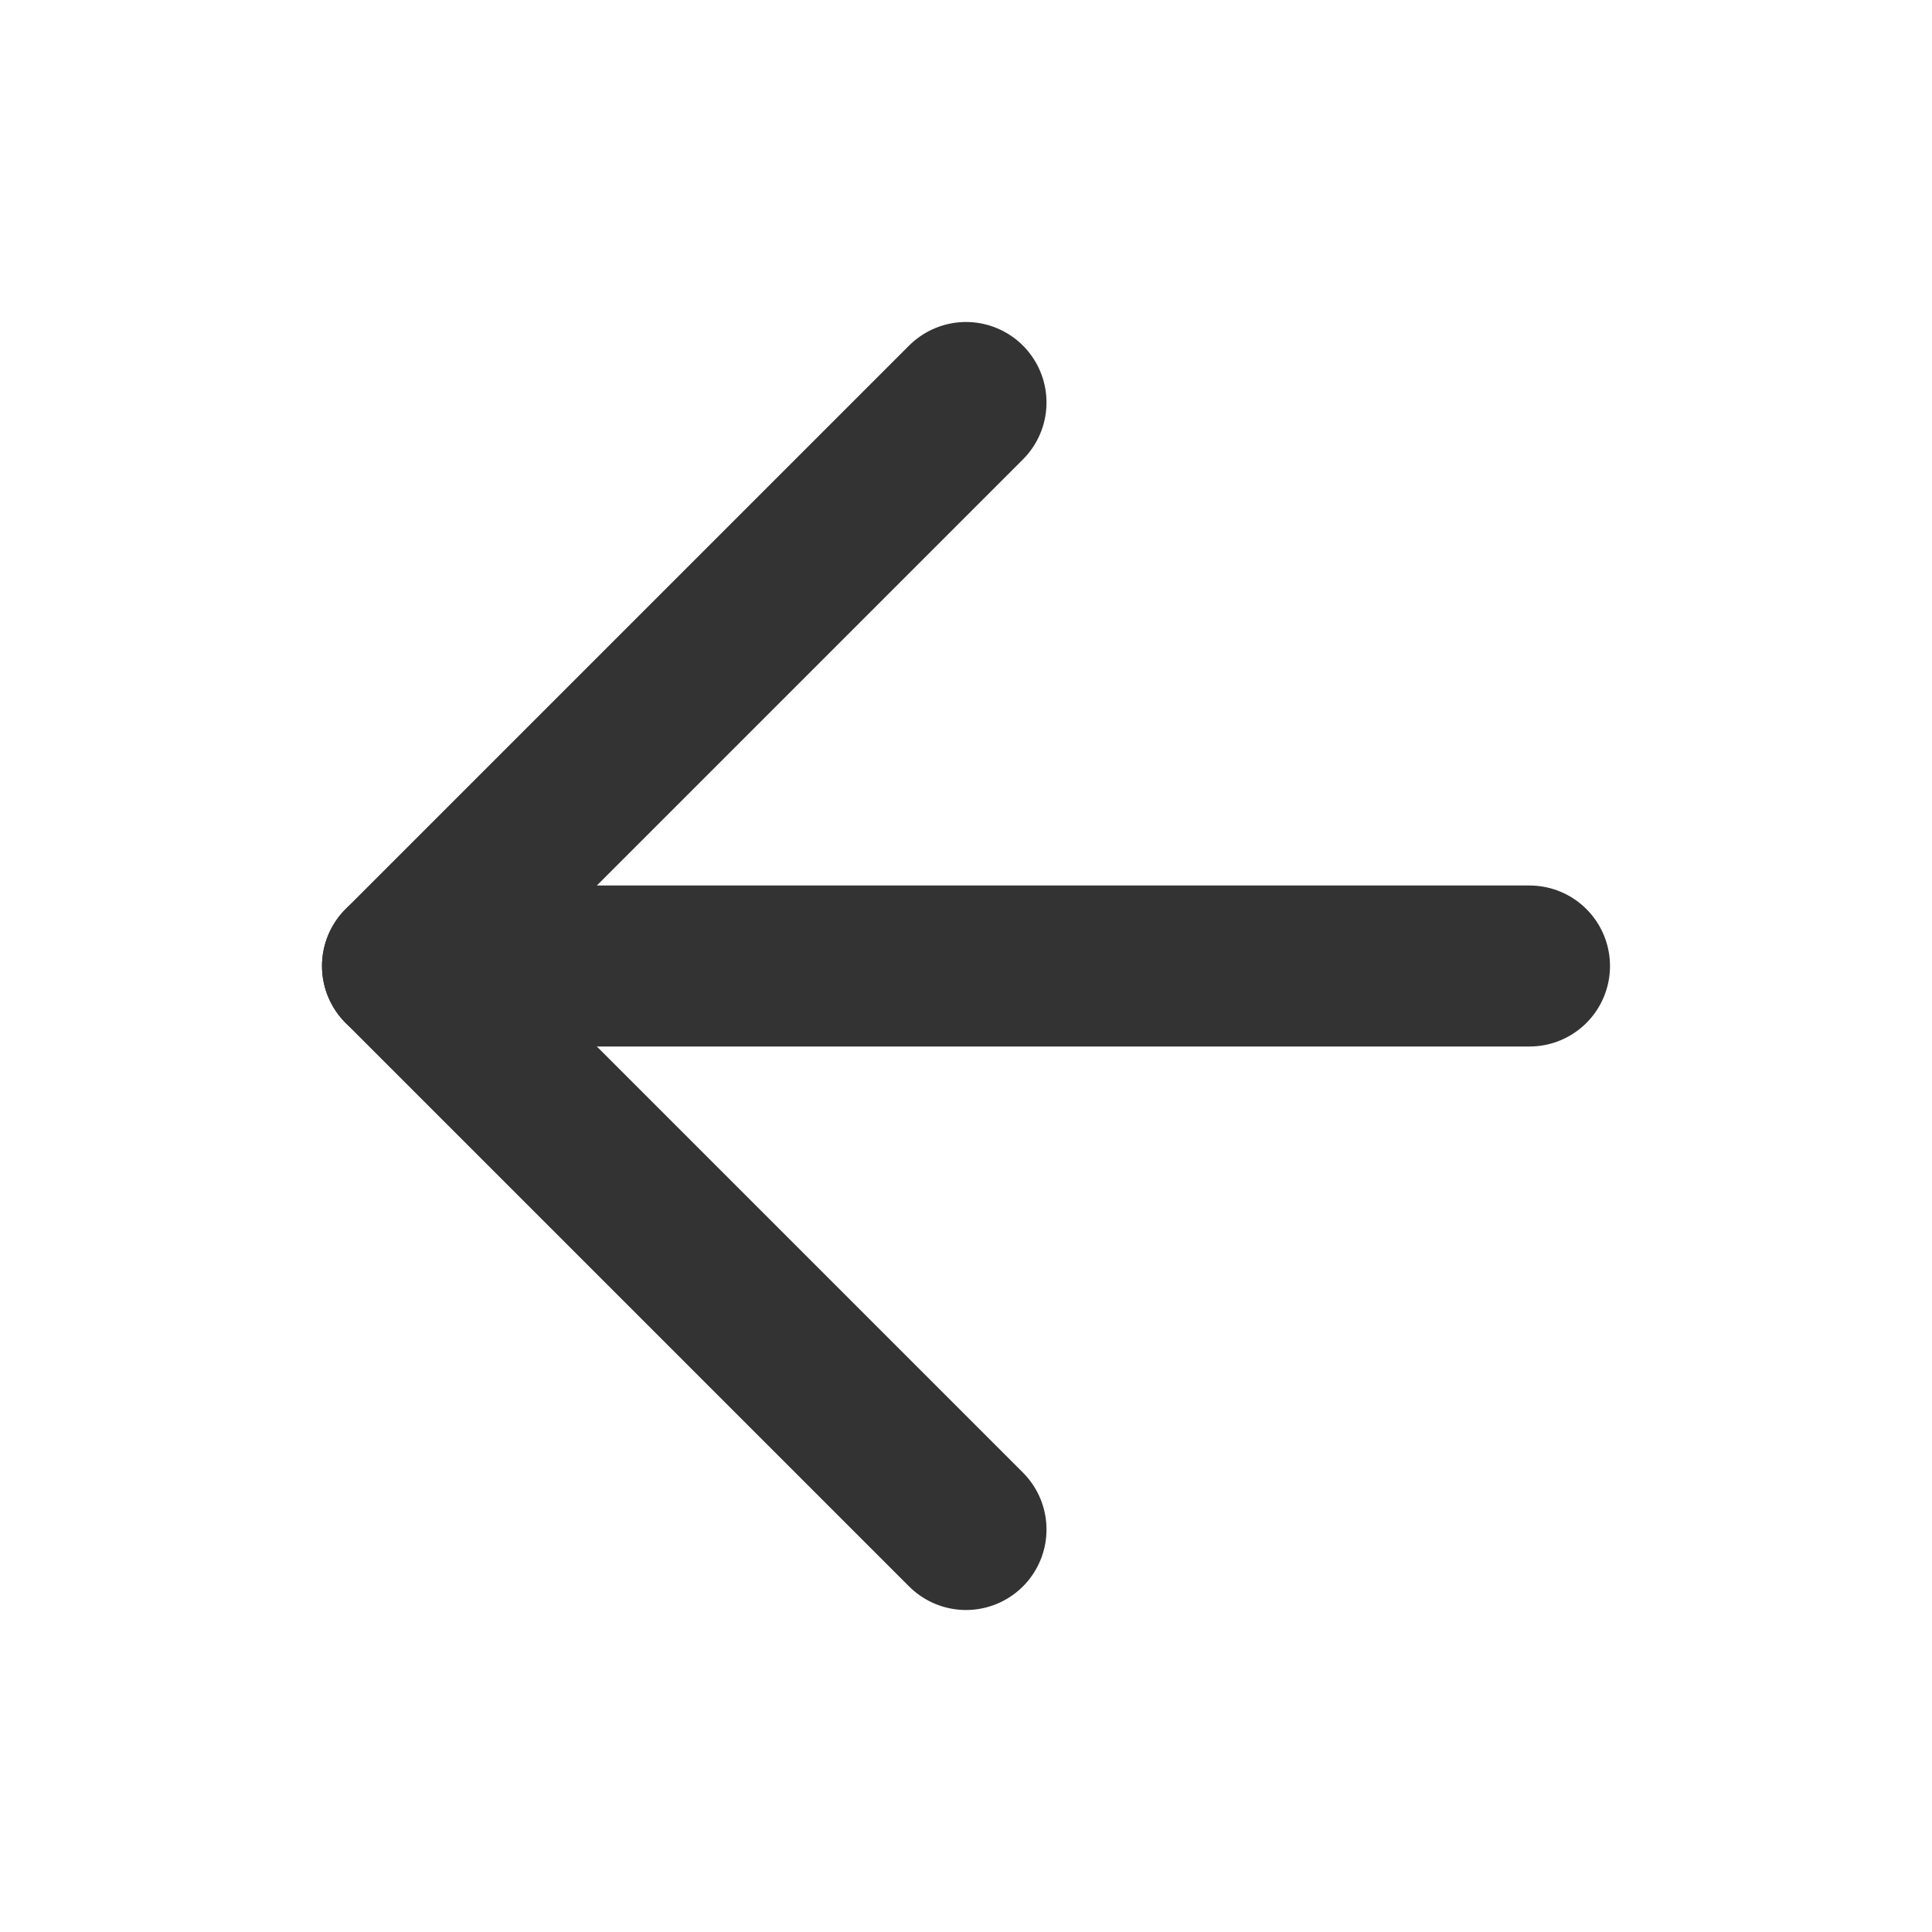
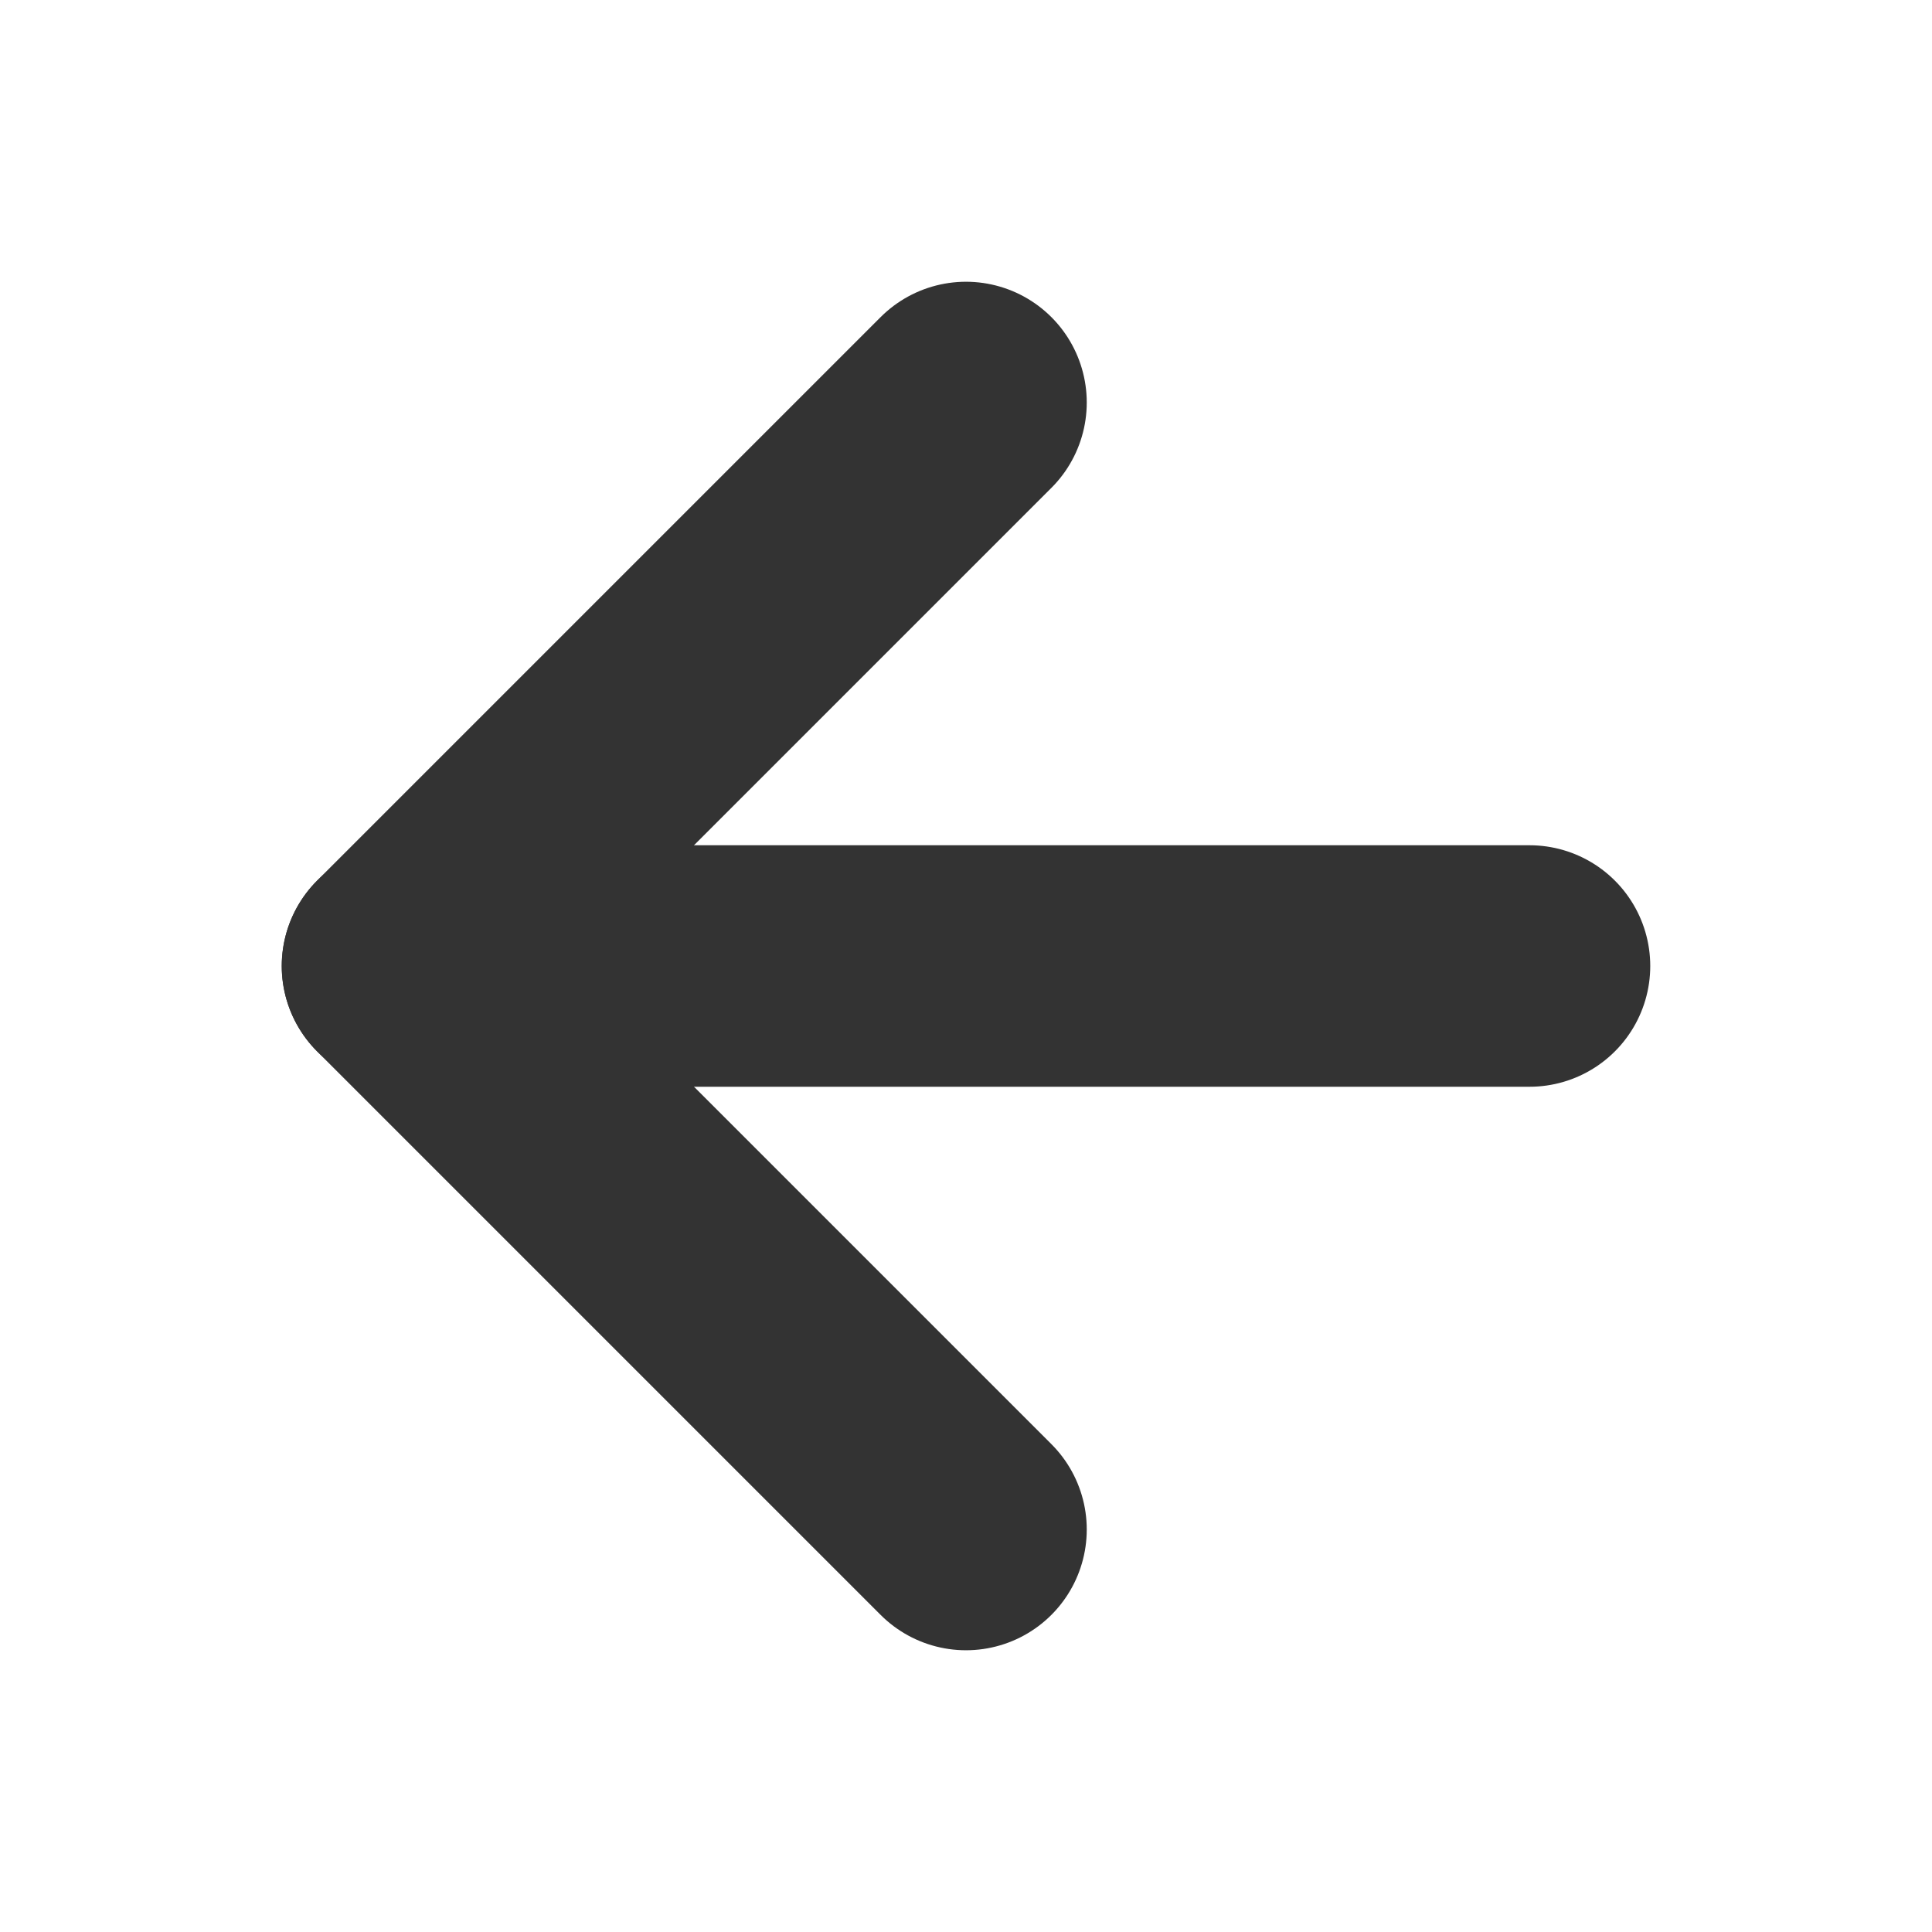
- <svg xmlns="http://www.w3.org/2000/svg" viewBox="0 0 24 24" fill="none" stroke="#333" stroke-width="2" stroke-linecap="round" stroke-linejoin="round" class="feather feather-arrow-left">
+ <svg xmlns="http://www.w3.org/2000/svg" viewBox="0 0 24 24" fill="none" stroke="#333" stroke-width="3" stroke-linecap="round" stroke-linejoin="round" class="feather feather-arrow-left">
  <line x1="19" y1="12" x2="5" y2="12" />
  <polyline points="12 19 5 12 12 5" />
</svg>
